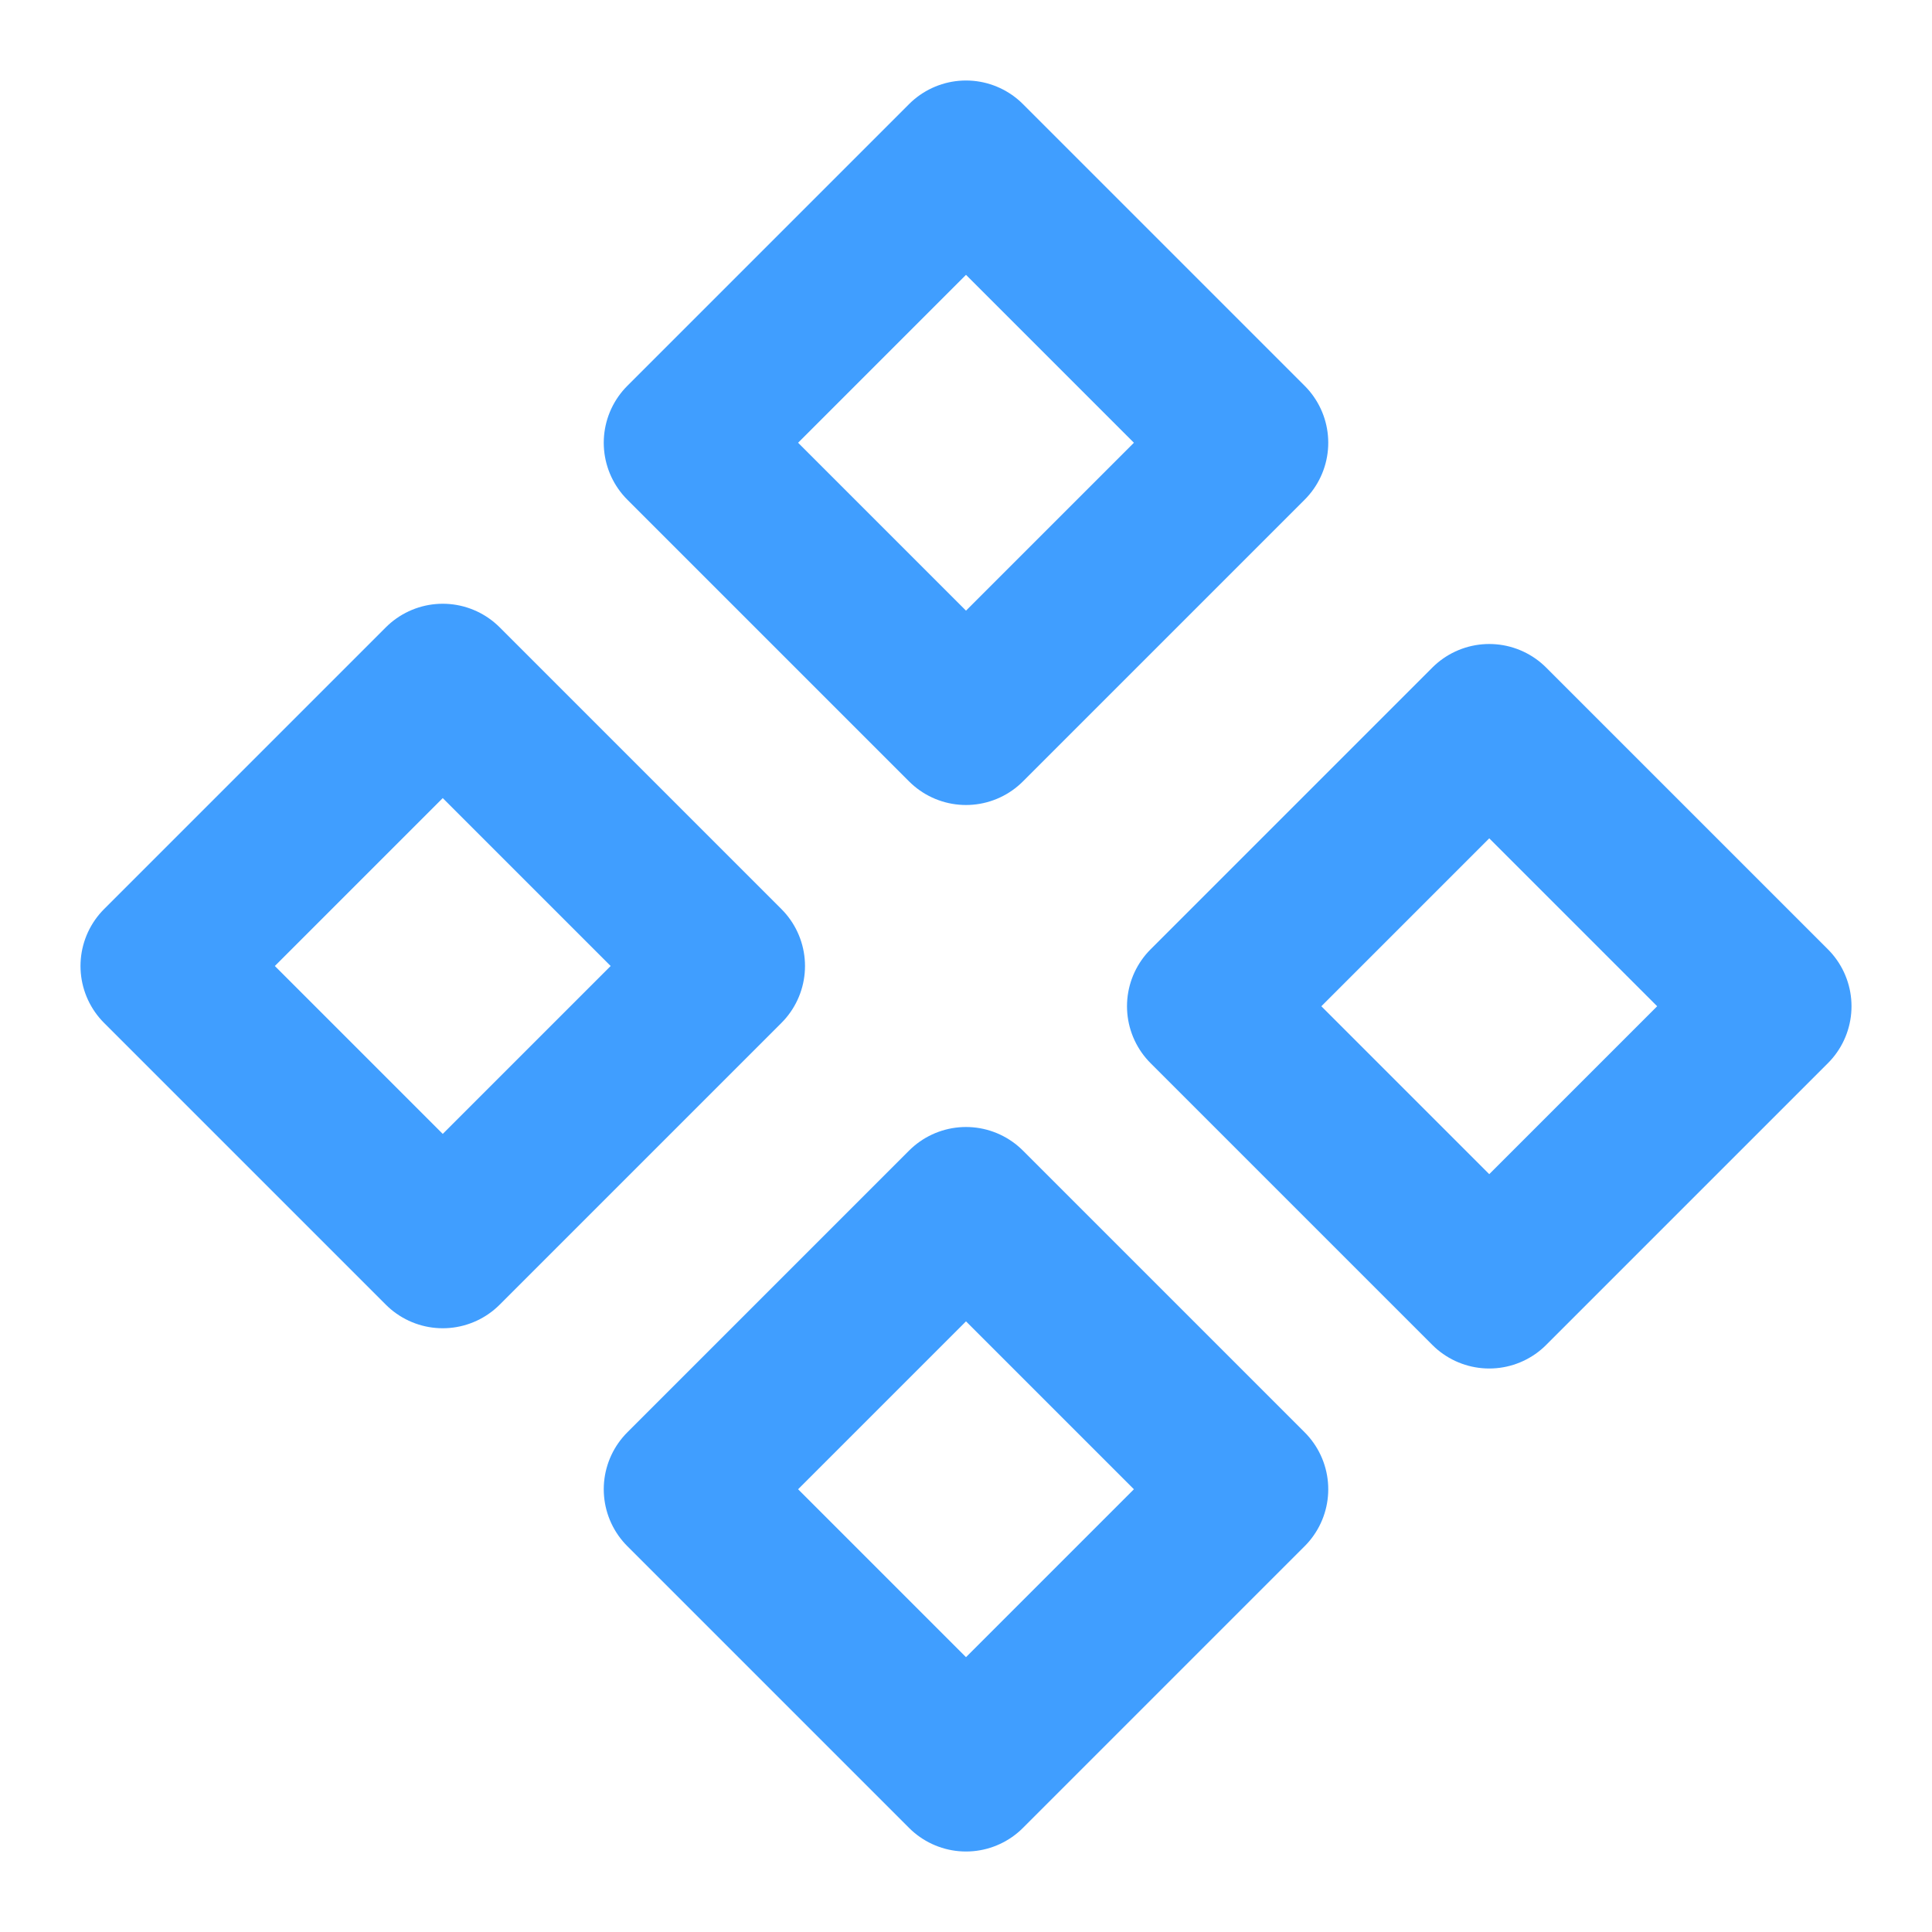
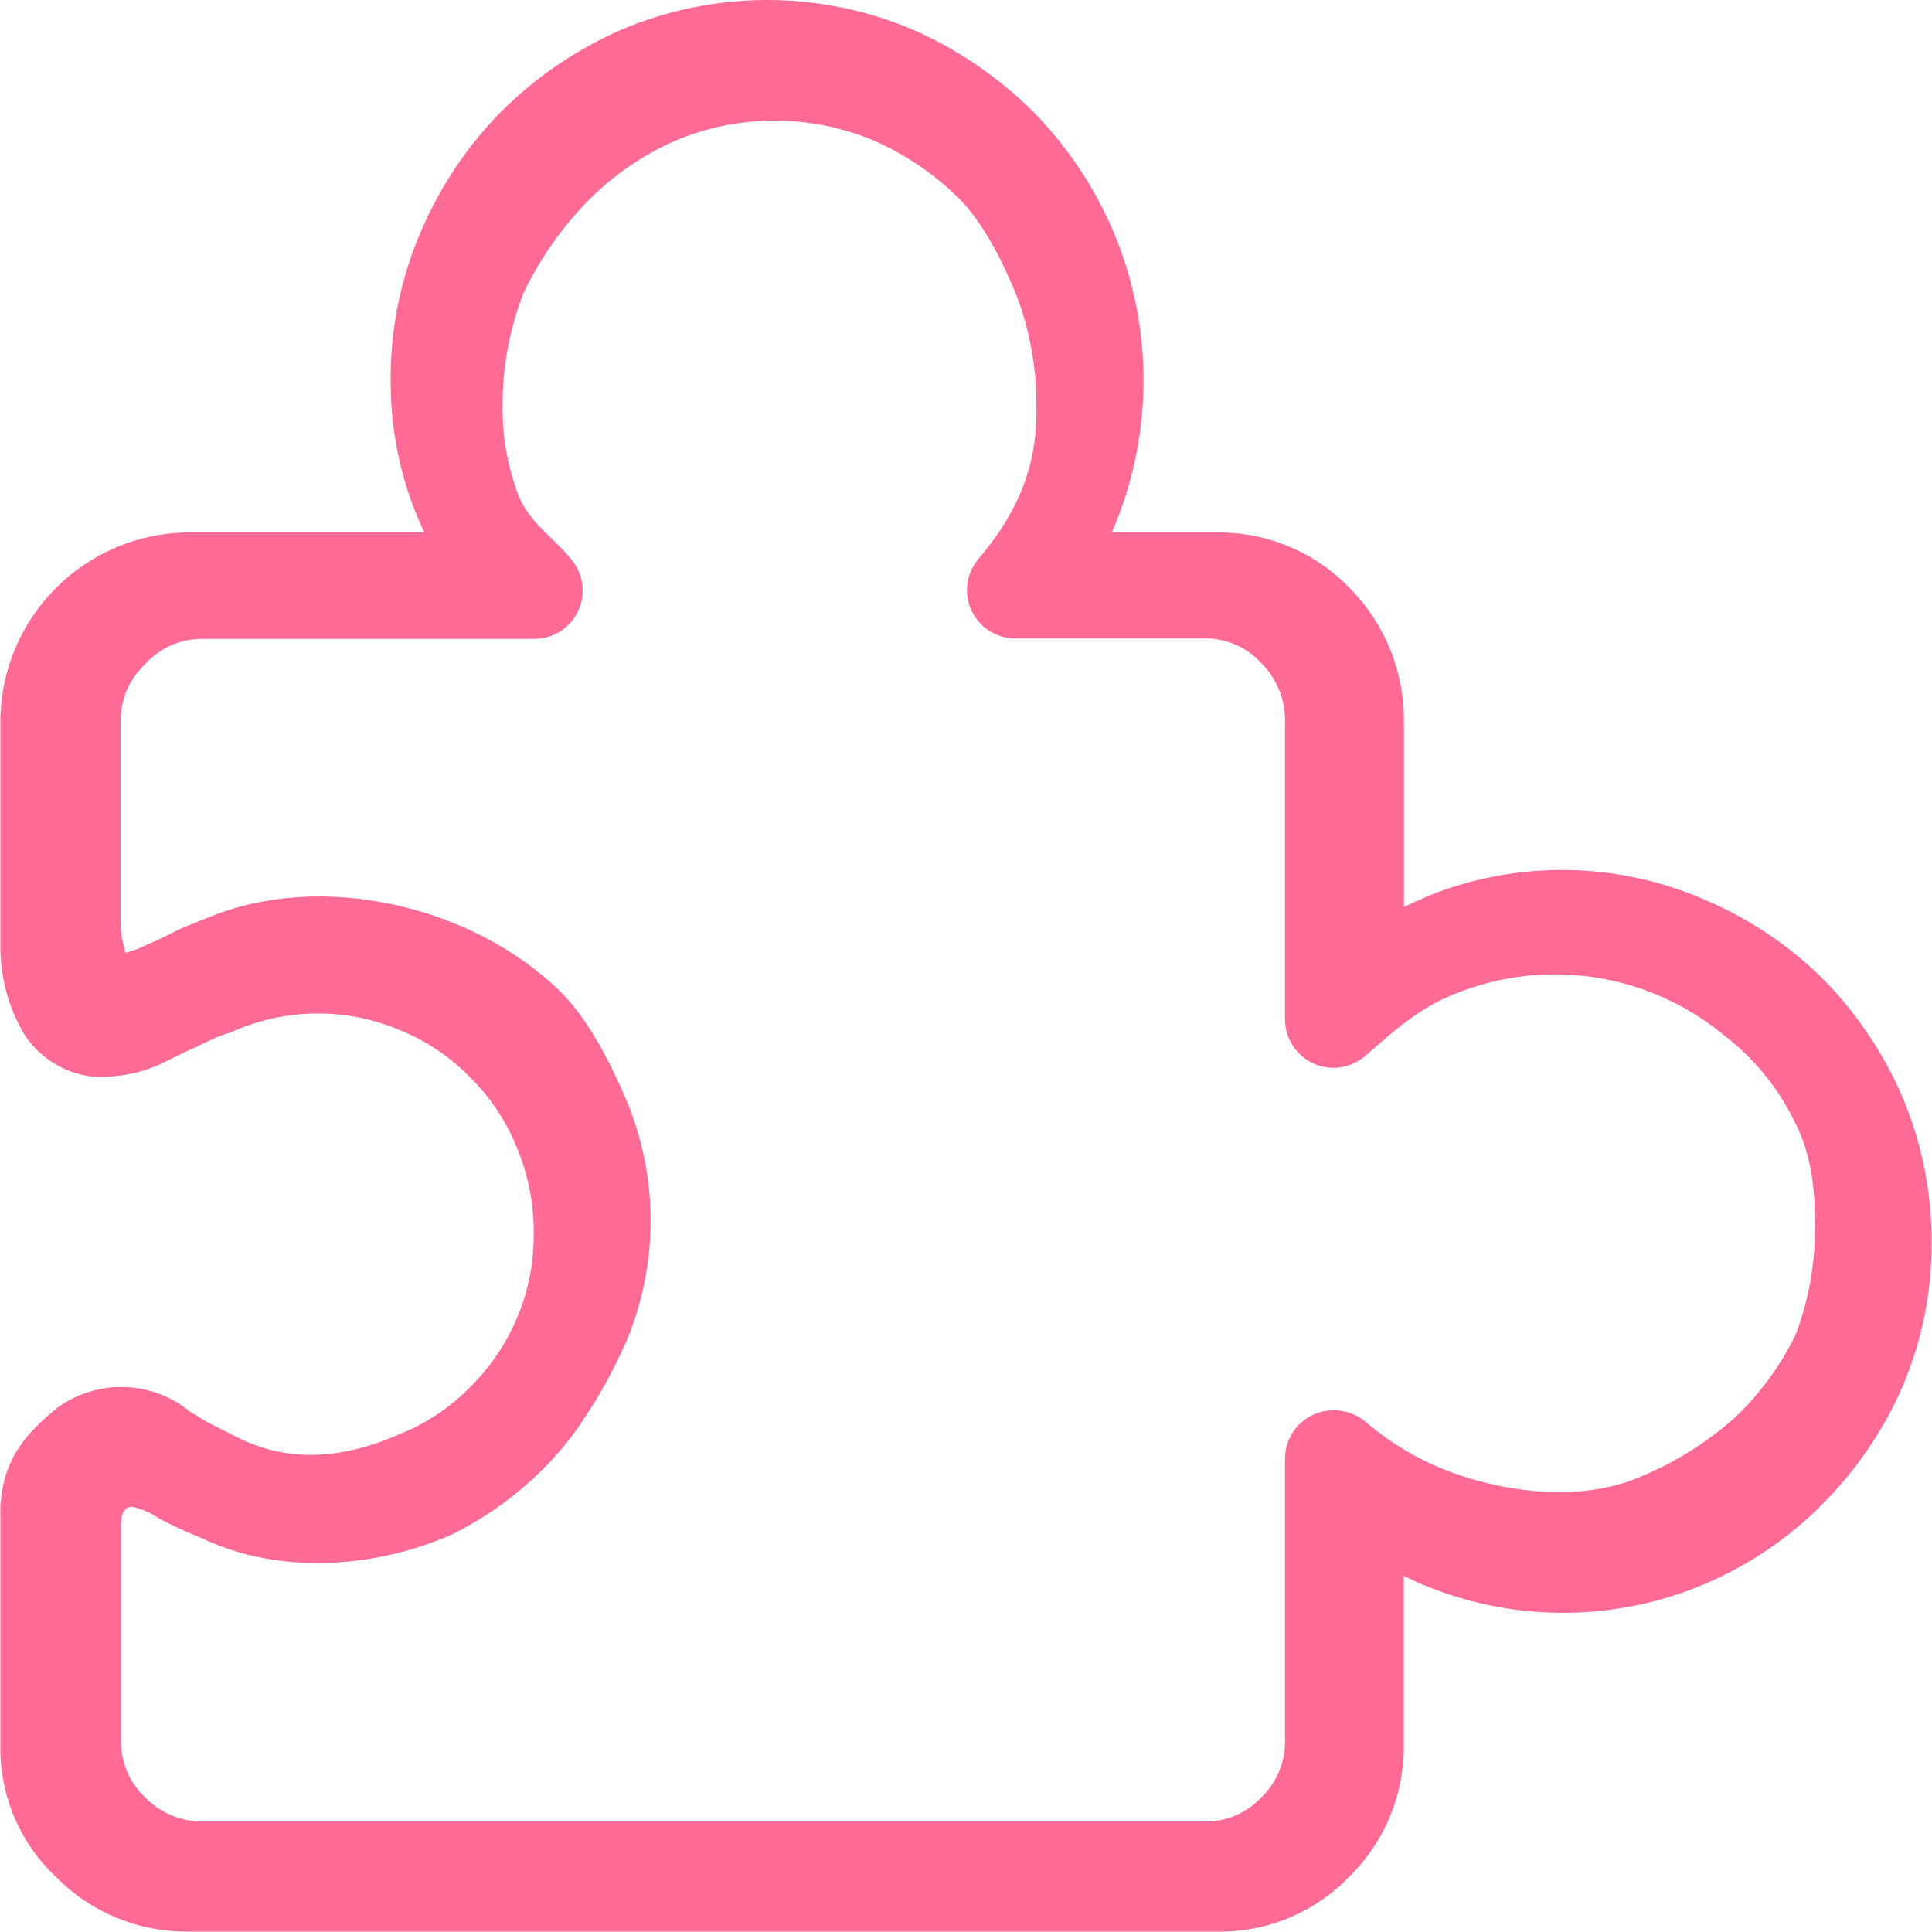
- <svg xmlns="http://www.w3.org/2000/svg" width="40" height="40" viewBox="0 0 48 48" fill="none">
-   <path d="M17 11L24 4L31 11L24 18L17 11Z" fill="none" stroke="#409EFF" stroke-width="4" stroke-linecap="round" stroke-linejoin="round" />
-   <path d="M30 25L37 18L44 25L37 32L30 25Z" fill="none" stroke="#409EFF" stroke-width="4" stroke-linecap="round" stroke-linejoin="round" />
-   <path d="M17 37L24 30L31 37L24 44L17 37Z" fill="none" stroke="#409EFF" stroke-width="4" stroke-linecap="round" stroke-linejoin="round" />
-   <path d="M4 24L11 17L18 24L11 31L4 24Z" fill="none" stroke="#409EFF" stroke-width="4" stroke-linecap="round" stroke-linejoin="round" />
+ <svg xmlns="http://www.w3.org/2000/svg" t="1747187475996" class="icon" viewBox="0 0 1024 1024" version="1.1" p-id="8253" width="200" height="200">
+   <path d="M1008.467 581.785a204.367 204.367 0 0 0-42.224-62.921 200.494 200.494 0 0 0-62.589-41.947 189.647 189.647 0 0 0-146.483-2.158c-4.482 2.158-8.799 3.763-13.06 5.921V382.233a99.057 99.057 0 0 0-28.666-70.447A96.013 96.013 0 0 0 645.443 282.235h-56.169a202.098 202.098 0 0 0 0.719-159.764 204.755 204.755 0 0 0-42.611-63.474 210.289 210.289 0 0 0-63.031-43.054 197.561 197.561 0 0 0-155.503 0A208.96 208.96 0 0 0 265.817 58.942a205.972 205.972 0 0 0-42.611 63.474 195.79 195.79 0 0 0-16.159 79.08 188.153 188.153 0 0 0 12.285 67.79q2.601 6.475 5.534 12.894H100.187A100.606 100.606 0 0 0 0.189 382.233v118.37a91.365 91.365 0 0 0 12.175 46.817 49.805 49.805 0 0 0 36.026 23.132 76.202 76.202 0 0 0 36.468-6.475c8.633-4.316 17.709-8.633 26.95-12.894a55.948 55.948 0 0 1 10.127-3.818 111.287 111.287 0 0 1 90.756-1.051 108.465 108.465 0 0 1 36.524 24.737 110.346 110.346 0 0 1 24.681 37.133 114.441 114.441 0 0 1 8.965 45.71 111.01 111.01 0 0 1-8.854 44.659 112.947 112.947 0 0 1-24.792 36.579 108.741 108.741 0 0 1-36.8 24.737c-29.385 13.005-58.825 16.27-87.38 1.549-2.269-0.996-5.036-2.656-11.068-5.534-4.427-2.048-9.463-5.534-13.005-7.471a57.442 57.442 0 0 0-70.557-2.269c-15.329 12.562-27.67 25.456-29.883 48.643a31.931 31.931 0 0 0-0.332 6.475v123.738a93.578 93.578 0 0 0 29.606 69.949A96.677 96.677 0 0 0 99.799 1023.779h545.145a94.962 94.962 0 0 0 70.17-29.053 96.345 96.345 0 0 0 28.942-69.949v-89.594a122.963 122.963 0 0 0 13.06 5.921 192.027 192.027 0 0 0 146.483-1.605 194.296 194.296 0 0 0 62.644-42.611 202.43 202.43 0 0 0 42.113-61.869 192.469 192.469 0 0 0 15.44-76.921 195.458 195.458 0 0 0-15.329-76.313z m-56.999 126.118a152.072 152.072 0 0 1-31.82 43.331 176.532 176.532 0 0 1-49.805 31.322c-31.709 13.835-73.103 8.854-105.144-3.984a148.475 148.475 0 0 1-41.062-25.124 26.563 26.563 0 0 0-27.67-3.597 25.622 25.622 0 0 0-14.886 23.076v149.416a41.006 41.006 0 0 1-12.507 30.27 40.232 40.232 0 0 1-30.326 12.839H107.713a42.168 42.168 0 0 1-30.824-12.839 40.619 40.619 0 0 1-12.783-30.27V813.49c0-6.253-0.719-14.776 5.921-14.886a38.073 38.073 0 0 1 14.056 6.143c8.024 4.261 14.61 7.083 23.298 10.736 40.342 19.092 90.424 15.938 131.375-1.826a181.734 181.734 0 0 0 64.47-52.627 268.339 268.339 0 0 0 28.998-50.691 165.353 165.353 0 0 0 0-126.671c-8.135-19.258-19.811-42.39-34.421-57.331-46.485-46.153-127.28-65.245-187.71-39.899-5.534 2.048-10.072 4.095-13.835 5.534-8.024 4.095-15.882 7.692-23.519 11.068-3.044 1.051-5.147 1.549-6.087 2.048a52.738 52.738 0 0 1-2.767-16.934V382.731a41.449 41.449 0 0 1 13.06-30.769 40.342 40.342 0 0 1 30.824-13.337h175.425a25.622 25.622 0 0 0 20.088-41.56C293.486 284.891 280.15 276.701 274.671 262.147A127.999 127.999 0 0 1 266.37 215.828a163.416 163.416 0 0 1 11.068-60.43A182.619 182.619 0 0 1 312.91 105.15a150.744 150.744 0 0 1 44.271-30.27 135.636 135.636 0 0 1 106.804 0 150.744 150.744 0 0 1 44.271 30.27c12.783 12.783 22.966 33.203 29.994 50.137a162.42 162.42 0 0 1 11.068 60.43c0.664 31.543-10.348 56.667-30.824 80.629a25.622 25.622 0 0 0 19.535 42.058h100.164a39.733 39.733 0 0 1 30.104 12.839 42.943 42.943 0 0 1 12.783 31.267v157.772a25.677 25.677 0 0 0 42.334 19.535c12.23-10.404 23.353-21.361 41.062-30.16a140.672 140.672 0 0 1 148.973 18.815 127.557 127.557 0 0 1 37.465 45.544c9.906 18.815 11.068 38.295 11.068 56.28a157.661 157.661 0 0 1-10.459 57.608z" fill="#ff6b95" p-id="8254" />
</svg>
